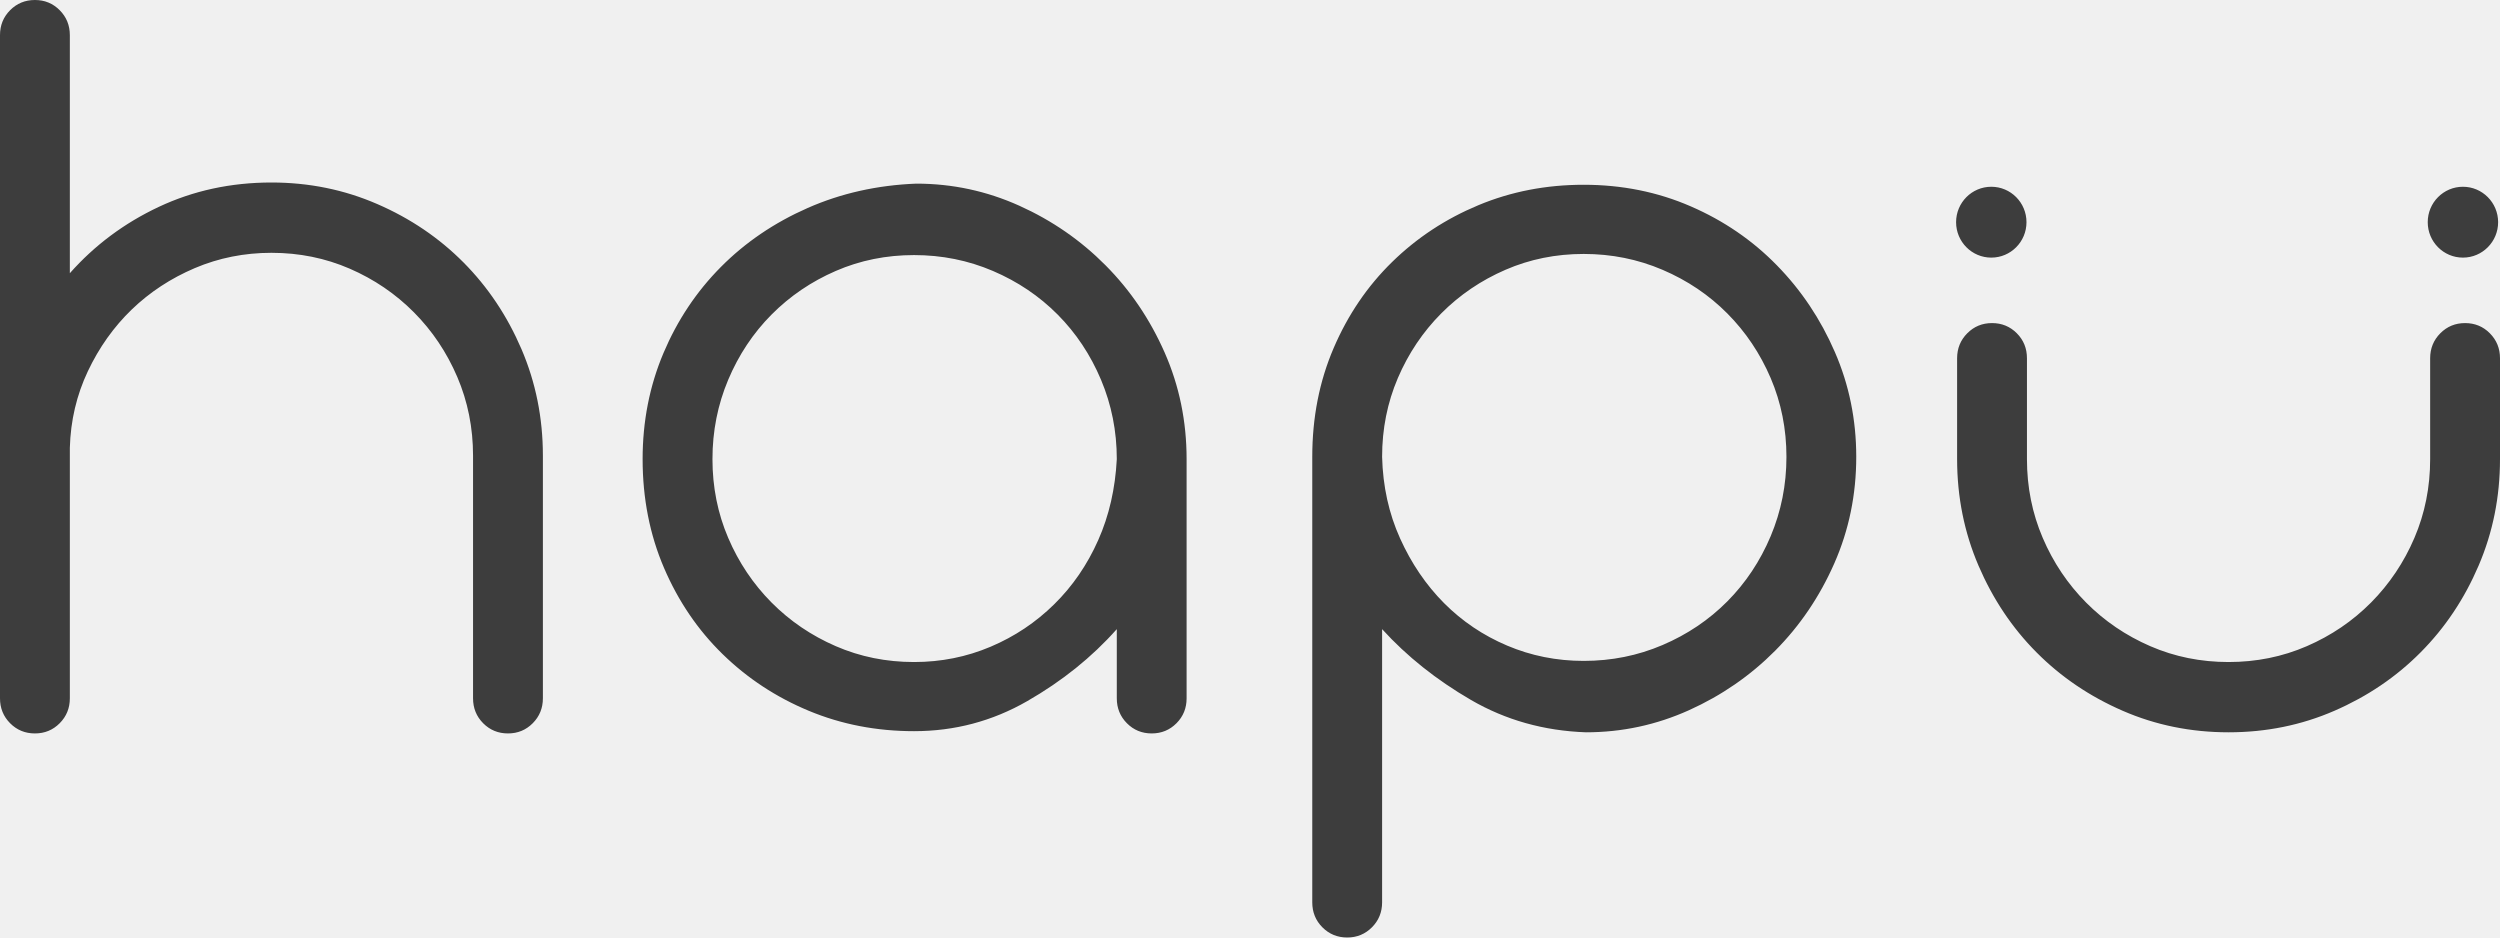
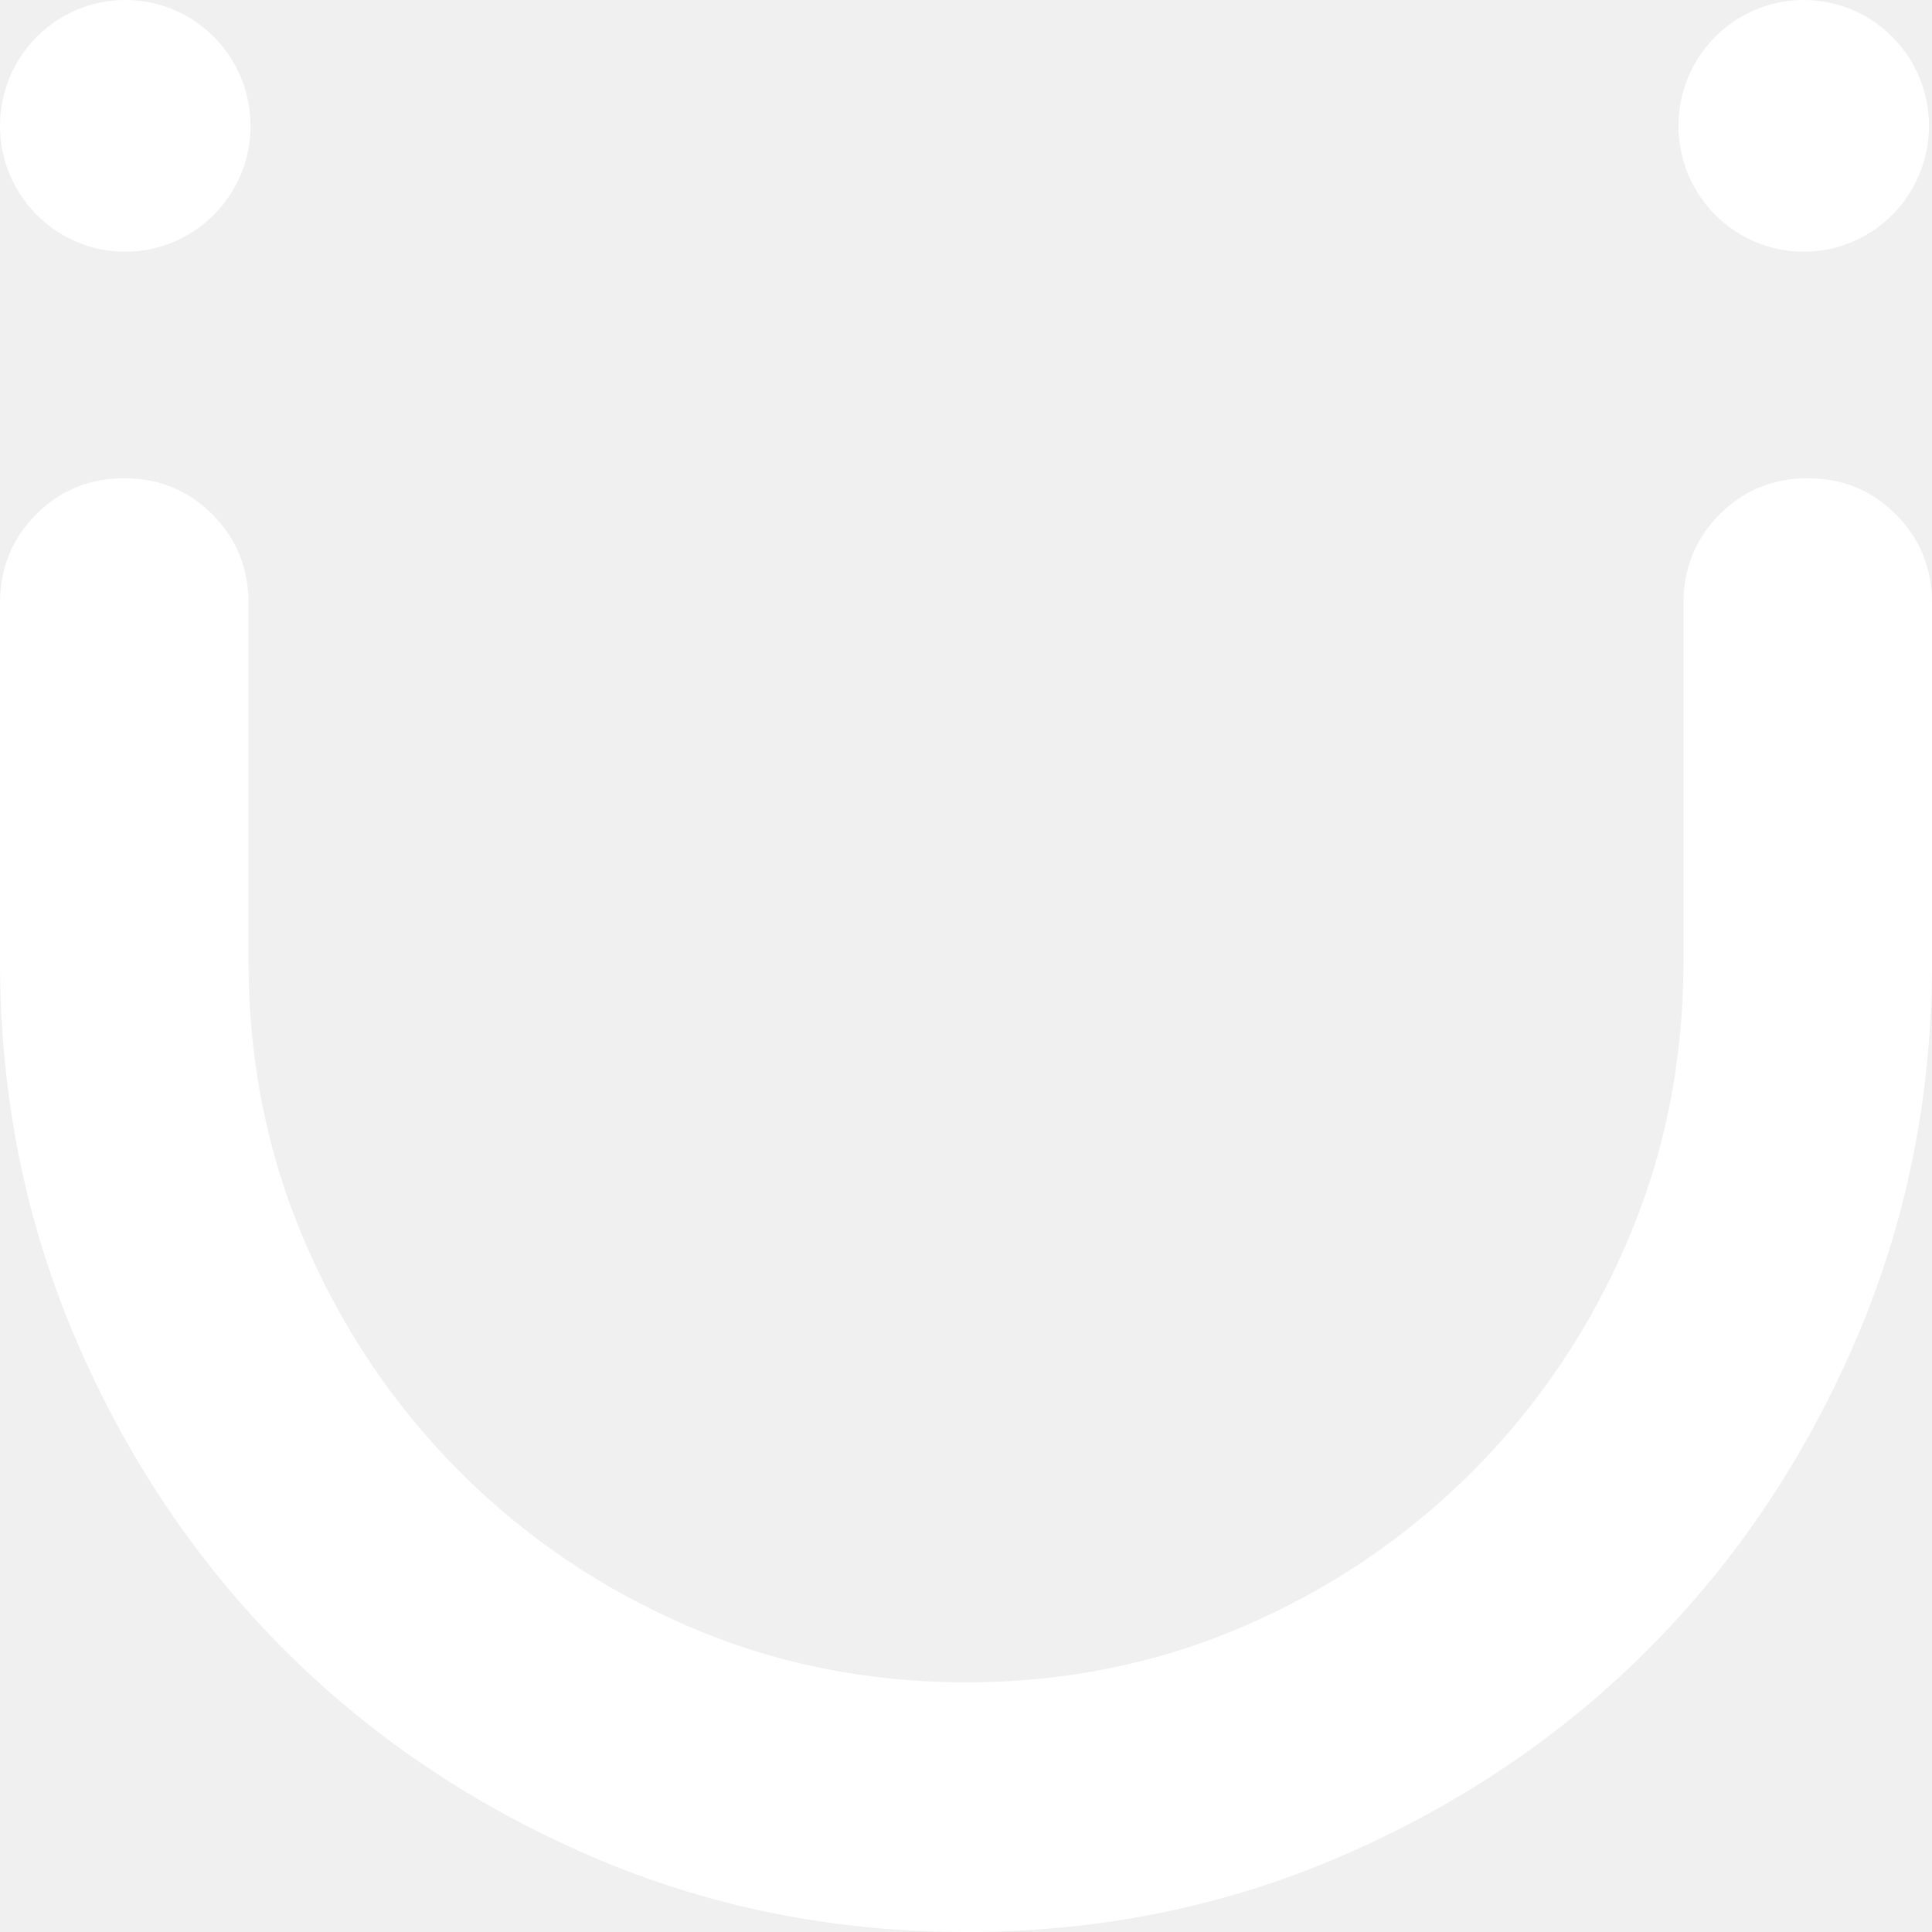
- <svg xmlns="http://www.w3.org/2000/svg" width="64" height="24" viewBox="0 0 64 24" fill="none">
-   <path fill-rule="evenodd" clip-rule="evenodd" d="M0.259 0.261C0.086 0.435 0 0.648 0 0.9V11.463V17.877C0 18.128 0.086 18.341 0.259 18.515C0.432 18.689 0.644 18.776 0.894 18.776C1.144 18.776 1.355 18.689 1.528 18.515C1.701 18.341 1.788 18.128 1.788 17.877V11.463C1.807 10.767 1.961 10.114 2.249 9.504C2.537 8.895 2.912 8.368 3.373 7.923C3.835 7.478 4.373 7.125 4.988 6.863C5.603 6.602 6.257 6.472 6.949 6.472C7.66 6.472 8.328 6.607 8.953 6.878C9.577 7.149 10.125 7.521 10.596 7.995C11.067 8.469 11.437 9.021 11.706 9.649C11.975 10.278 12.11 10.95 12.11 11.666V17.877C12.11 18.128 12.196 18.341 12.369 18.515C12.542 18.689 12.754 18.776 13.004 18.776C13.254 18.776 13.465 18.689 13.638 18.515C13.811 18.341 13.898 18.128 13.898 17.877V11.666C13.898 10.699 13.715 9.79 13.35 8.938C12.985 8.087 12.49 7.347 11.865 6.718C11.24 6.089 10.505 5.591 9.659 5.224C8.813 4.856 7.91 4.672 6.949 4.672C5.911 4.672 4.95 4.88 4.065 5.296C3.181 5.712 2.422 6.278 1.788 6.994V0.9C1.788 0.648 1.701 0.435 1.528 0.261C1.355 0.087 1.144 0 0.894 0C0.644 0 0.432 0.087 0.259 0.261ZM50.977 6.595C51.475 6.595 51.878 6.189 51.878 5.688C51.878 5.187 51.475 4.781 50.977 4.781C50.479 4.781 50.076 5.187 50.076 5.688C50.076 6.189 50.479 6.595 50.977 6.595ZM63.051 6.595C63.548 6.595 63.952 6.189 63.952 5.688C63.952 5.187 63.548 4.781 63.051 4.781C62.553 4.781 62.15 5.187 62.15 5.688C62.15 6.189 62.553 6.595 63.051 6.595ZM23.457 4.701C24.38 4.701 25.259 4.89 26.096 5.267C26.932 5.644 27.667 6.152 28.301 6.791C28.936 7.429 29.44 8.174 29.815 9.025C30.19 9.877 30.377 10.786 30.377 11.753V17.877C30.377 18.128 30.291 18.341 30.118 18.515C29.945 18.689 29.733 18.776 29.483 18.776C29.234 18.776 29.022 18.689 28.849 18.515C28.676 18.341 28.59 18.128 28.59 17.877V16.106C27.955 16.822 27.191 17.436 26.297 17.949C25.404 18.462 24.438 18.718 23.4 18.718C22.439 18.718 21.54 18.544 20.704 18.196C19.868 17.848 19.132 17.364 18.498 16.745C17.864 16.126 17.364 15.39 16.999 14.539C16.634 13.688 16.451 12.759 16.451 11.753C16.451 10.786 16.629 9.881 16.984 9.04C17.34 8.198 17.83 7.463 18.455 6.834C19.079 6.205 19.82 5.702 20.675 5.325C21.53 4.948 22.458 4.74 23.457 4.701ZM18.239 11.753C18.239 12.469 18.373 13.142 18.642 13.77C18.911 14.399 19.281 14.95 19.752 15.425C20.223 15.899 20.771 16.271 21.396 16.542C22.02 16.813 22.689 16.948 23.4 16.948C24.092 16.948 24.745 16.817 25.36 16.556C25.976 16.295 26.518 15.932 26.989 15.468C27.46 15.004 27.835 14.457 28.114 13.828C28.393 13.2 28.551 12.508 28.59 11.753C28.59 11.038 28.455 10.36 28.186 9.722C27.917 9.084 27.547 8.527 27.076 8.053C26.605 7.579 26.052 7.207 25.418 6.936C24.784 6.665 24.111 6.53 23.4 6.53C22.689 6.53 22.02 6.665 21.396 6.936C20.771 7.207 20.223 7.579 19.752 8.053C19.281 8.527 18.911 9.084 18.642 9.722C18.373 10.36 18.239 11.038 18.239 11.753ZM40.6 18.747C39.524 18.709 38.544 18.433 37.659 17.92C36.775 17.407 36.016 16.803 35.382 16.106V23.1C35.382 23.352 35.295 23.565 35.122 23.739C34.949 23.913 34.737 24 34.488 24C34.238 24 34.026 23.913 33.853 23.739C33.68 23.565 33.594 23.352 33.594 23.1V11.695C33.594 10.689 33.776 9.76 34.142 8.909C34.507 8.058 35.007 7.323 35.641 6.704C36.275 6.085 37.011 5.601 37.847 5.253C38.683 4.904 39.581 4.73 40.543 4.73C41.523 4.73 42.436 4.914 43.282 5.282C44.128 5.649 44.863 6.152 45.487 6.791C46.112 7.429 46.607 8.169 46.972 9.011C47.338 9.852 47.52 10.747 47.52 11.695C47.52 12.662 47.333 13.572 46.958 14.423C46.583 15.274 46.079 16.019 45.444 16.658C44.81 17.296 44.075 17.804 43.239 18.181C42.402 18.558 41.523 18.747 40.6 18.747ZM35.382 11.695C35.401 12.45 35.554 13.146 35.843 13.785C36.131 14.423 36.506 14.975 36.967 15.439C37.429 15.903 37.967 16.266 38.582 16.527C39.197 16.788 39.851 16.919 40.543 16.919C41.254 16.919 41.927 16.784 42.561 16.513C43.195 16.242 43.748 15.87 44.219 15.396C44.69 14.921 45.06 14.365 45.329 13.727C45.598 13.088 45.733 12.411 45.733 11.695C45.733 10.98 45.598 10.307 45.329 9.678C45.06 9.05 44.69 8.498 44.219 8.024C43.748 7.55 43.195 7.178 42.561 6.907C41.927 6.636 41.254 6.501 40.543 6.501C39.831 6.501 39.163 6.636 38.539 6.907C37.914 7.178 37.366 7.55 36.895 8.024C36.424 8.498 36.054 9.05 35.785 9.678C35.516 10.307 35.382 10.98 35.382 11.695ZM50.102 9.171C50.102 8.919 50.189 8.706 50.362 8.532C50.535 8.358 50.746 8.271 50.996 8.271C51.246 8.271 51.458 8.358 51.631 8.532C51.804 8.706 51.89 8.919 51.89 9.171V11.753C51.89 12.469 52.025 13.142 52.294 13.77C52.563 14.399 52.933 14.95 53.404 15.425C53.875 15.899 54.423 16.271 55.047 16.542C55.672 16.813 56.34 16.948 57.051 16.948C57.762 16.948 58.43 16.813 59.055 16.542C59.68 16.271 60.228 15.899 60.699 15.425C61.169 14.95 61.54 14.399 61.809 13.77C62.078 13.142 62.212 12.469 62.212 11.753V9.171C62.212 8.919 62.299 8.706 62.472 8.532C62.645 8.358 62.856 8.271 63.106 8.271C63.356 8.271 63.568 8.358 63.74 8.532C63.913 8.706 64 8.919 64 9.171V11.753C64 12.721 63.817 13.63 63.452 14.481C63.087 15.333 62.592 16.073 61.967 16.701C61.343 17.33 60.607 17.828 59.761 18.196C58.916 18.564 58.012 18.747 57.051 18.747C56.09 18.747 55.187 18.564 54.341 18.196C53.495 17.828 52.76 17.33 52.135 16.701C51.51 16.073 51.016 15.333 50.65 14.481C50.285 13.63 50.102 12.721 50.102 11.753V9.171Z" fill="#3D3D3D" />
+ <svg xmlns="http://www.w3.org/2000/svg" width="22" height="22" viewBox="0 0 22 22" fill="none">
+   <path fill-rule="evenodd" clip-rule="evenodd" d="M20.539 2.866C21.327 2.866 21.966 2.224 21.966 1.433C21.966 0.642 21.327 0 20.539 0C19.752 0 19.113 0.642 19.113 1.433C19.113 2.224 19.752 2.866 20.539 2.866Z" fill="white" />
+   <path fill-rule="evenodd" clip-rule="evenodd" d="M0 6.867C0 6.47 0.137 6.133 0.411 5.858C0.685 5.583 1.019 5.446 1.415 5.446C1.811 5.446 2.145 5.583 2.419 5.858C2.693 6.133 2.83 6.47 2.83 6.867V10.948C2.83 12.08 3.043 13.142 3.469 14.136C3.895 15.129 4.481 16 5.226 16.749C5.972 17.498 6.839 18.087 7.828 18.515C8.817 18.943 9.874 19.157 11 19.157C12.126 19.157 13.183 18.943 14.172 18.515C15.161 18.087 16.028 17.498 16.774 16.749C17.519 16 18.105 15.129 18.531 14.136C18.957 13.142 19.17 12.08 19.17 10.948V6.867C19.17 6.47 19.307 6.133 19.581 5.858C19.855 5.583 20.189 5.446 20.585 5.446C20.981 5.446 21.315 5.583 21.589 5.858C21.863 6.133 22 6.47 22 6.867V10.948C22 12.477 21.711 13.914 21.133 15.259C20.555 16.604 19.771 17.773 18.782 18.767C17.793 19.761 16.629 20.548 15.29 21.129C13.952 21.71 12.521 22 11 22C9.479 22 8.048 21.71 6.71 21.129C5.371 20.548 4.207 19.761 3.218 18.767C2.229 17.773 1.445 16.604 0.867 15.259C0.289 13.914 0 12.477 0 10.948V6.867Z" fill="white" />
+   <path fill-rule="evenodd" clip-rule="evenodd" d="M1.426 2.866C2.214 2.866 2.853 2.224 2.853 1.433C2.853 0.642 2.214 0 1.426 0C0.639 0 0 0.642 0 1.433C0 2.224 0.639 2.866 1.426 2.866Z" fill="white" />
</svg>
